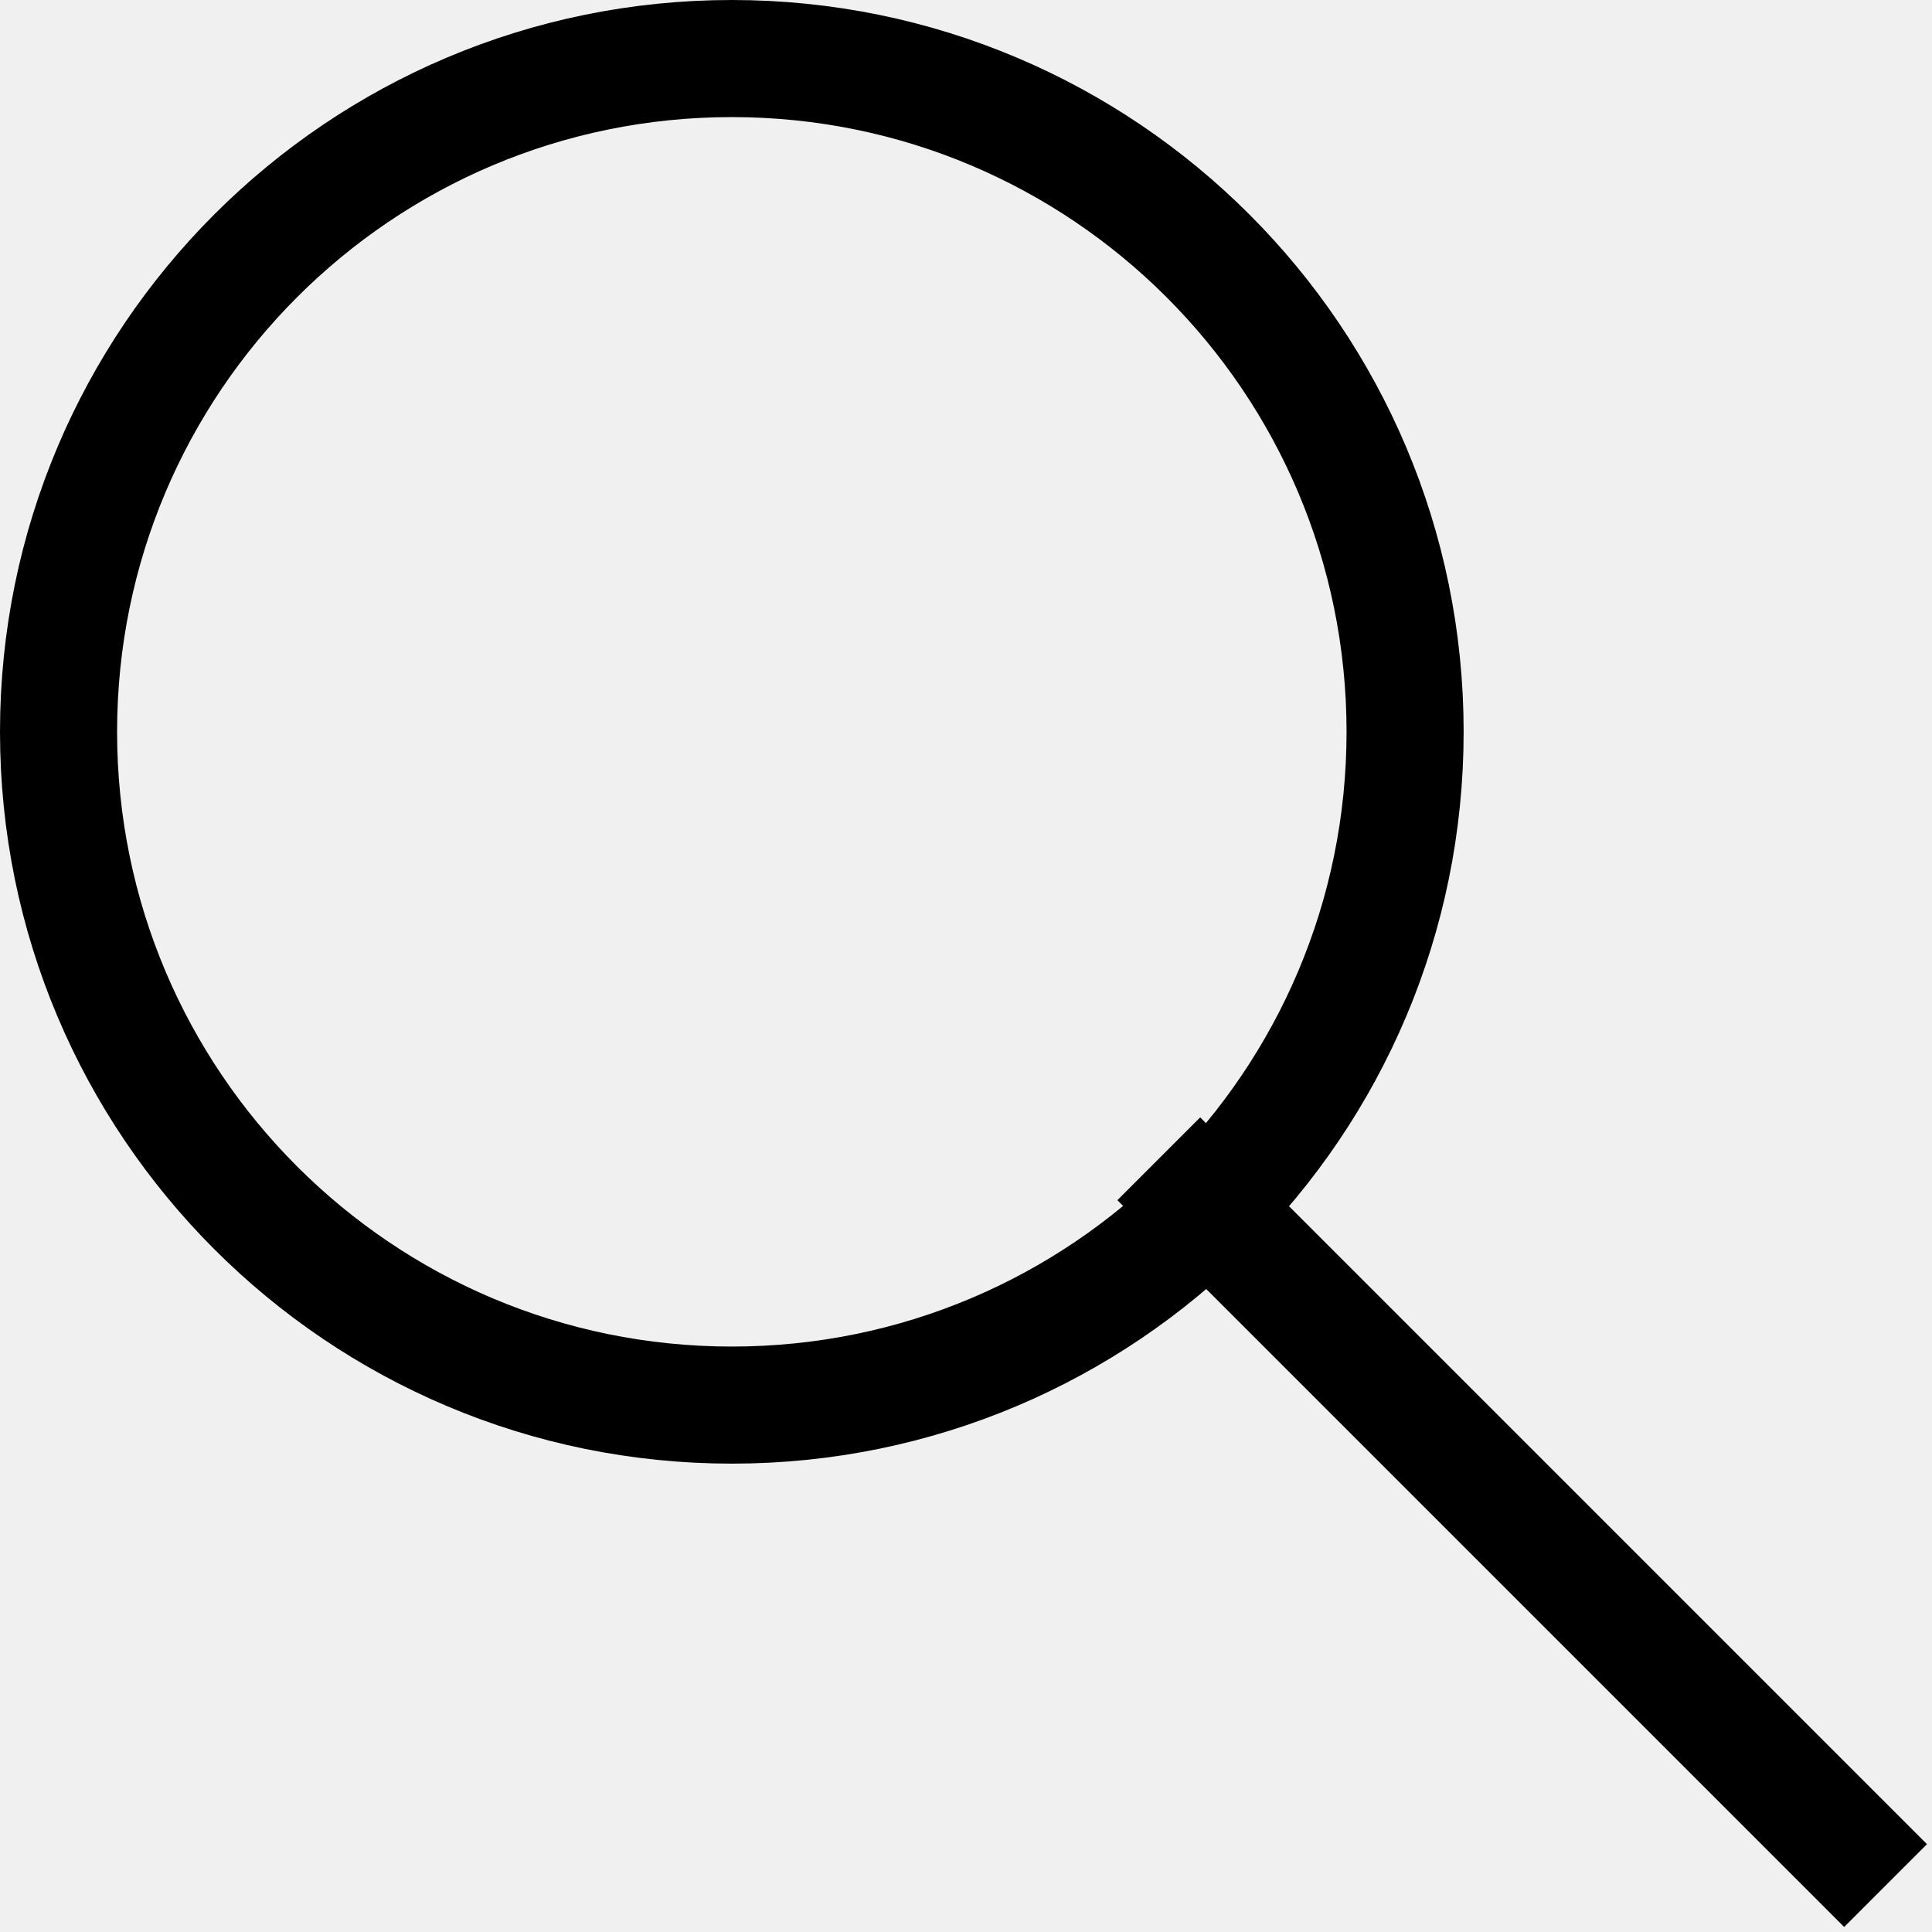
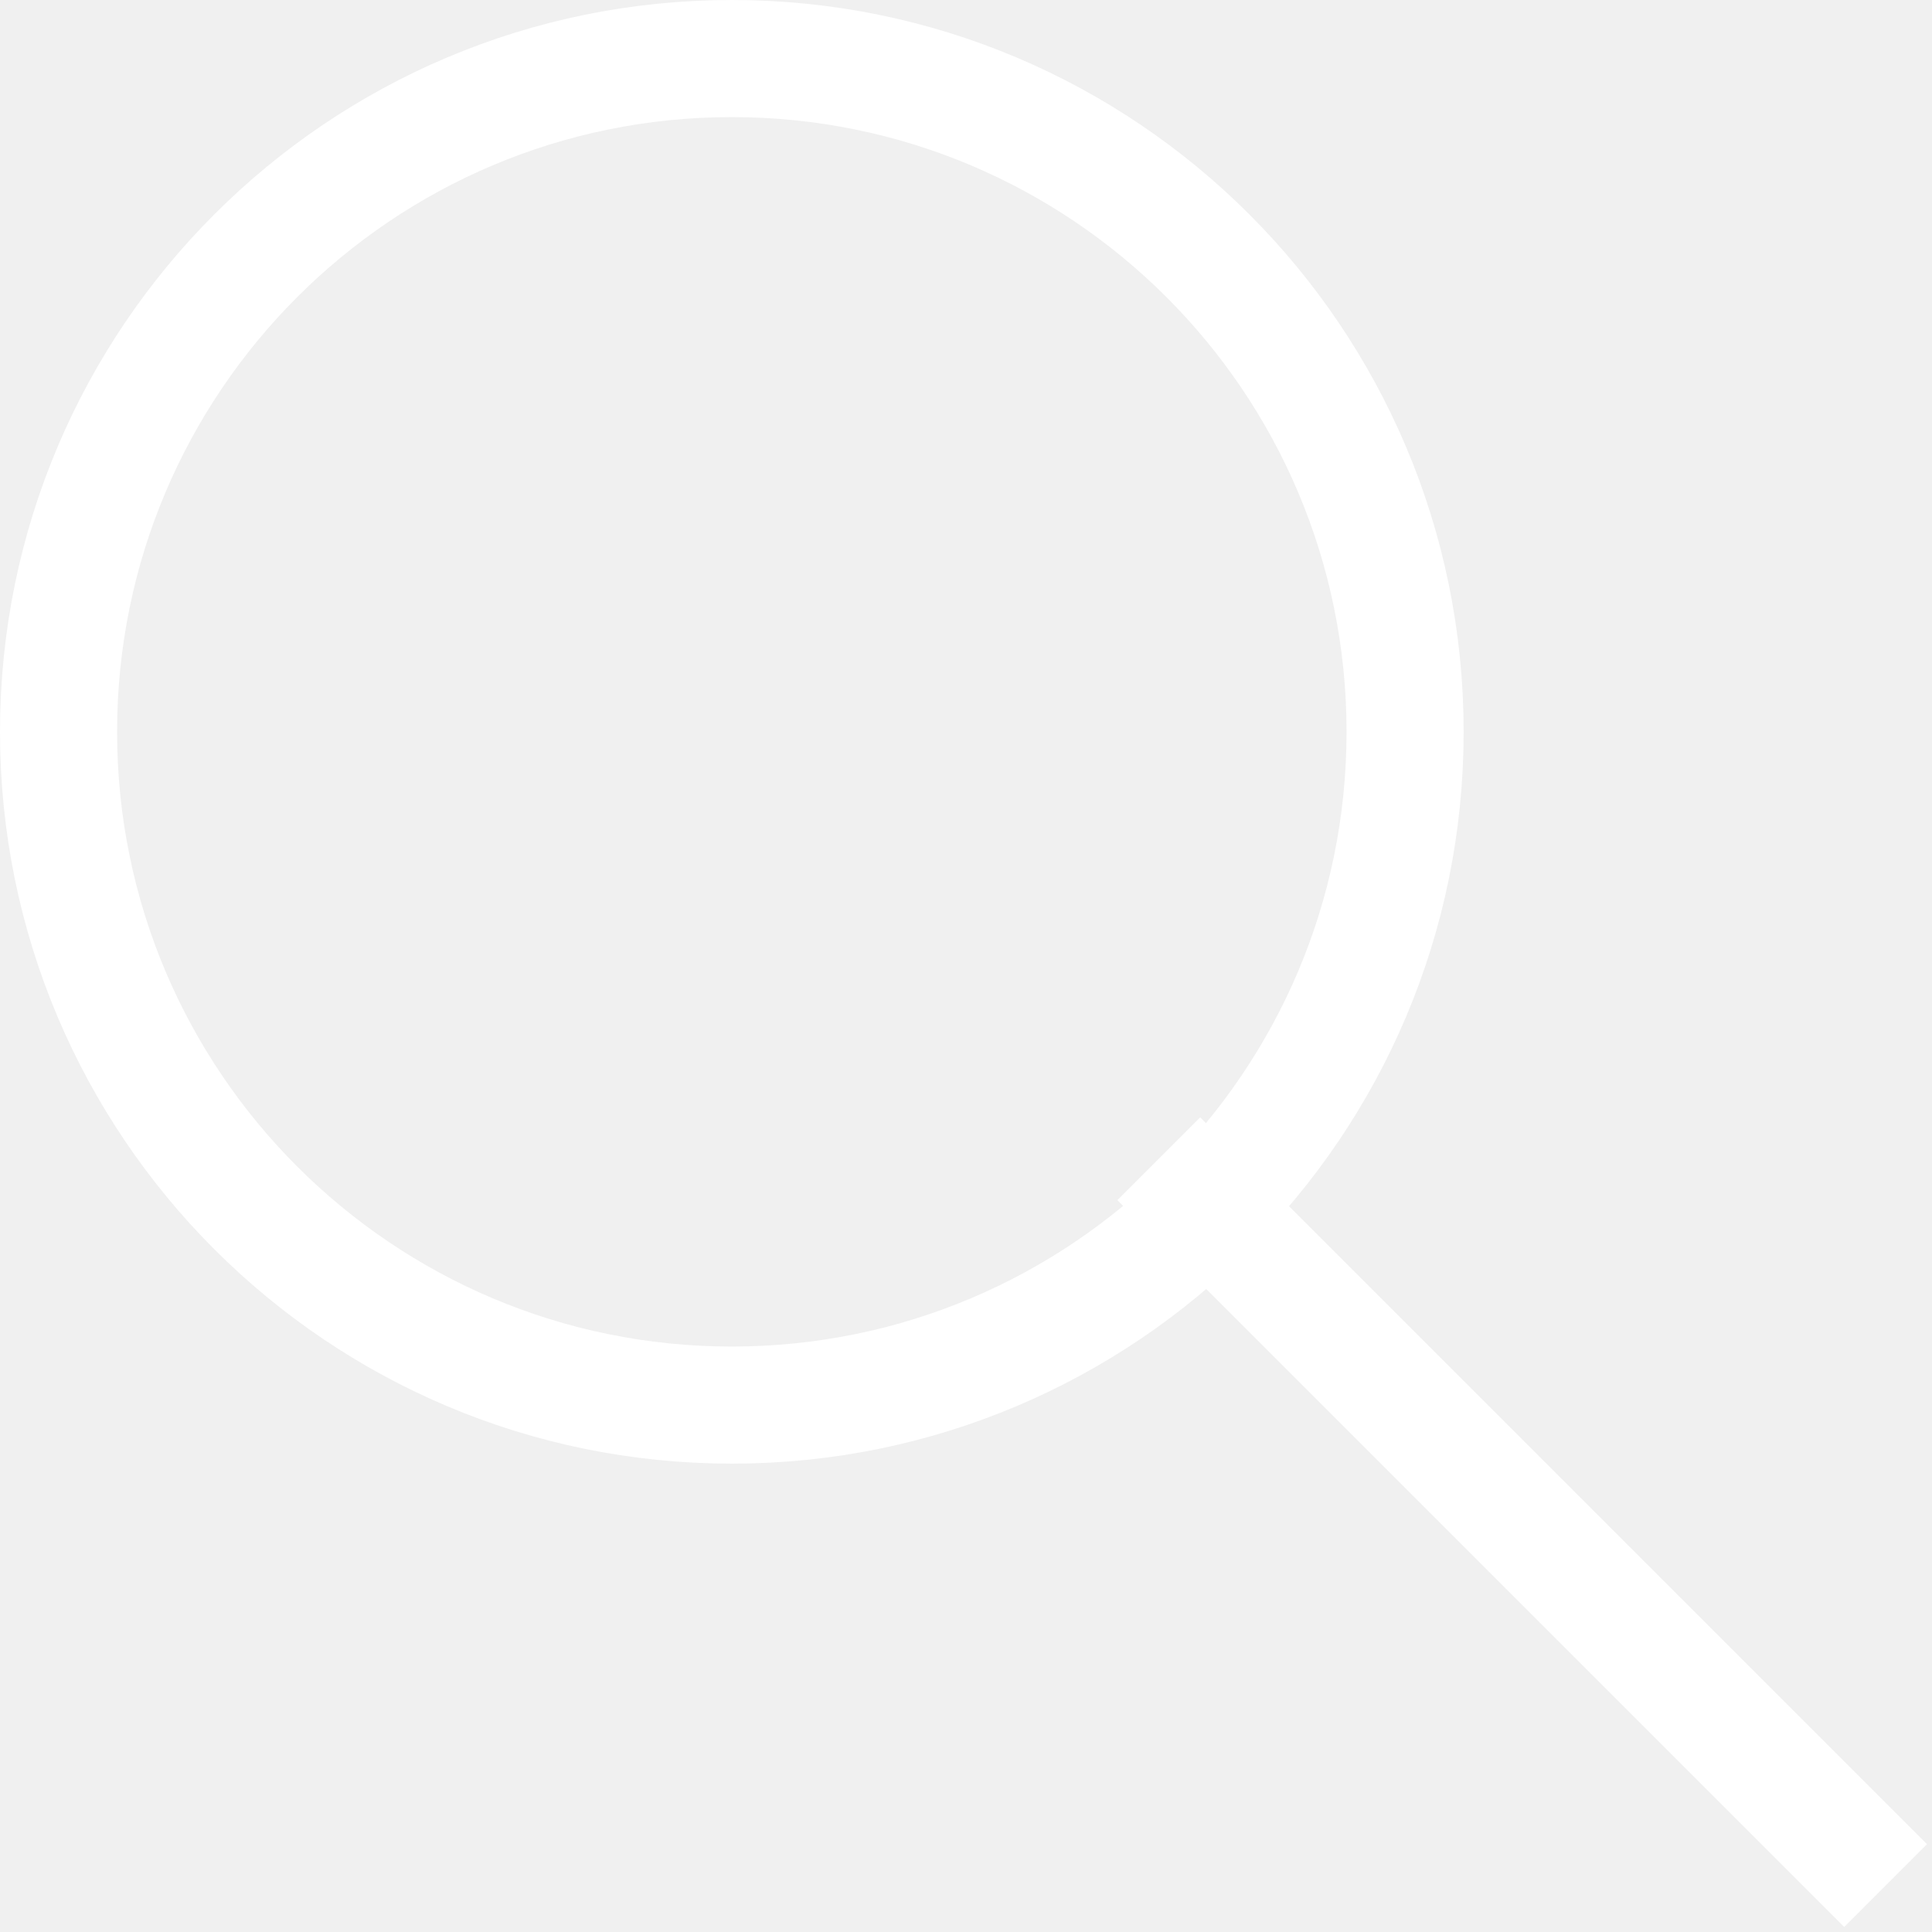
<svg xmlns="http://www.w3.org/2000/svg" width="33" height="33" viewBox="0 0 33 33" fill="none">
-   <path d="M20.5 20.5L31.5 31.5" stroke="black" stroke-width="2" stroke-linecap="square" />
-   <path d="M12.5 24C18.851 24 24 18.851 24 12.5C24 6.149 18.851 1 12.5 1C6.149 1 1 6.149 1 12.5C1 18.851 6.149 24 12.5 24Z" stroke="black" stroke-width="2" />
+   <path d="M20.5 20.5L31.5 31.5" stroke="white" stroke-width="2" stroke-linecap="square" />
+   <path d="M12.5 24C18.851 24 24 18.851 24 12.5C24 6.149 18.851 1 12.5 1C6.149 1 1 6.149 1 12.5C1 18.851 6.149 24 12.5 24Z" stroke="white" stroke-width="2" />
</svg>
